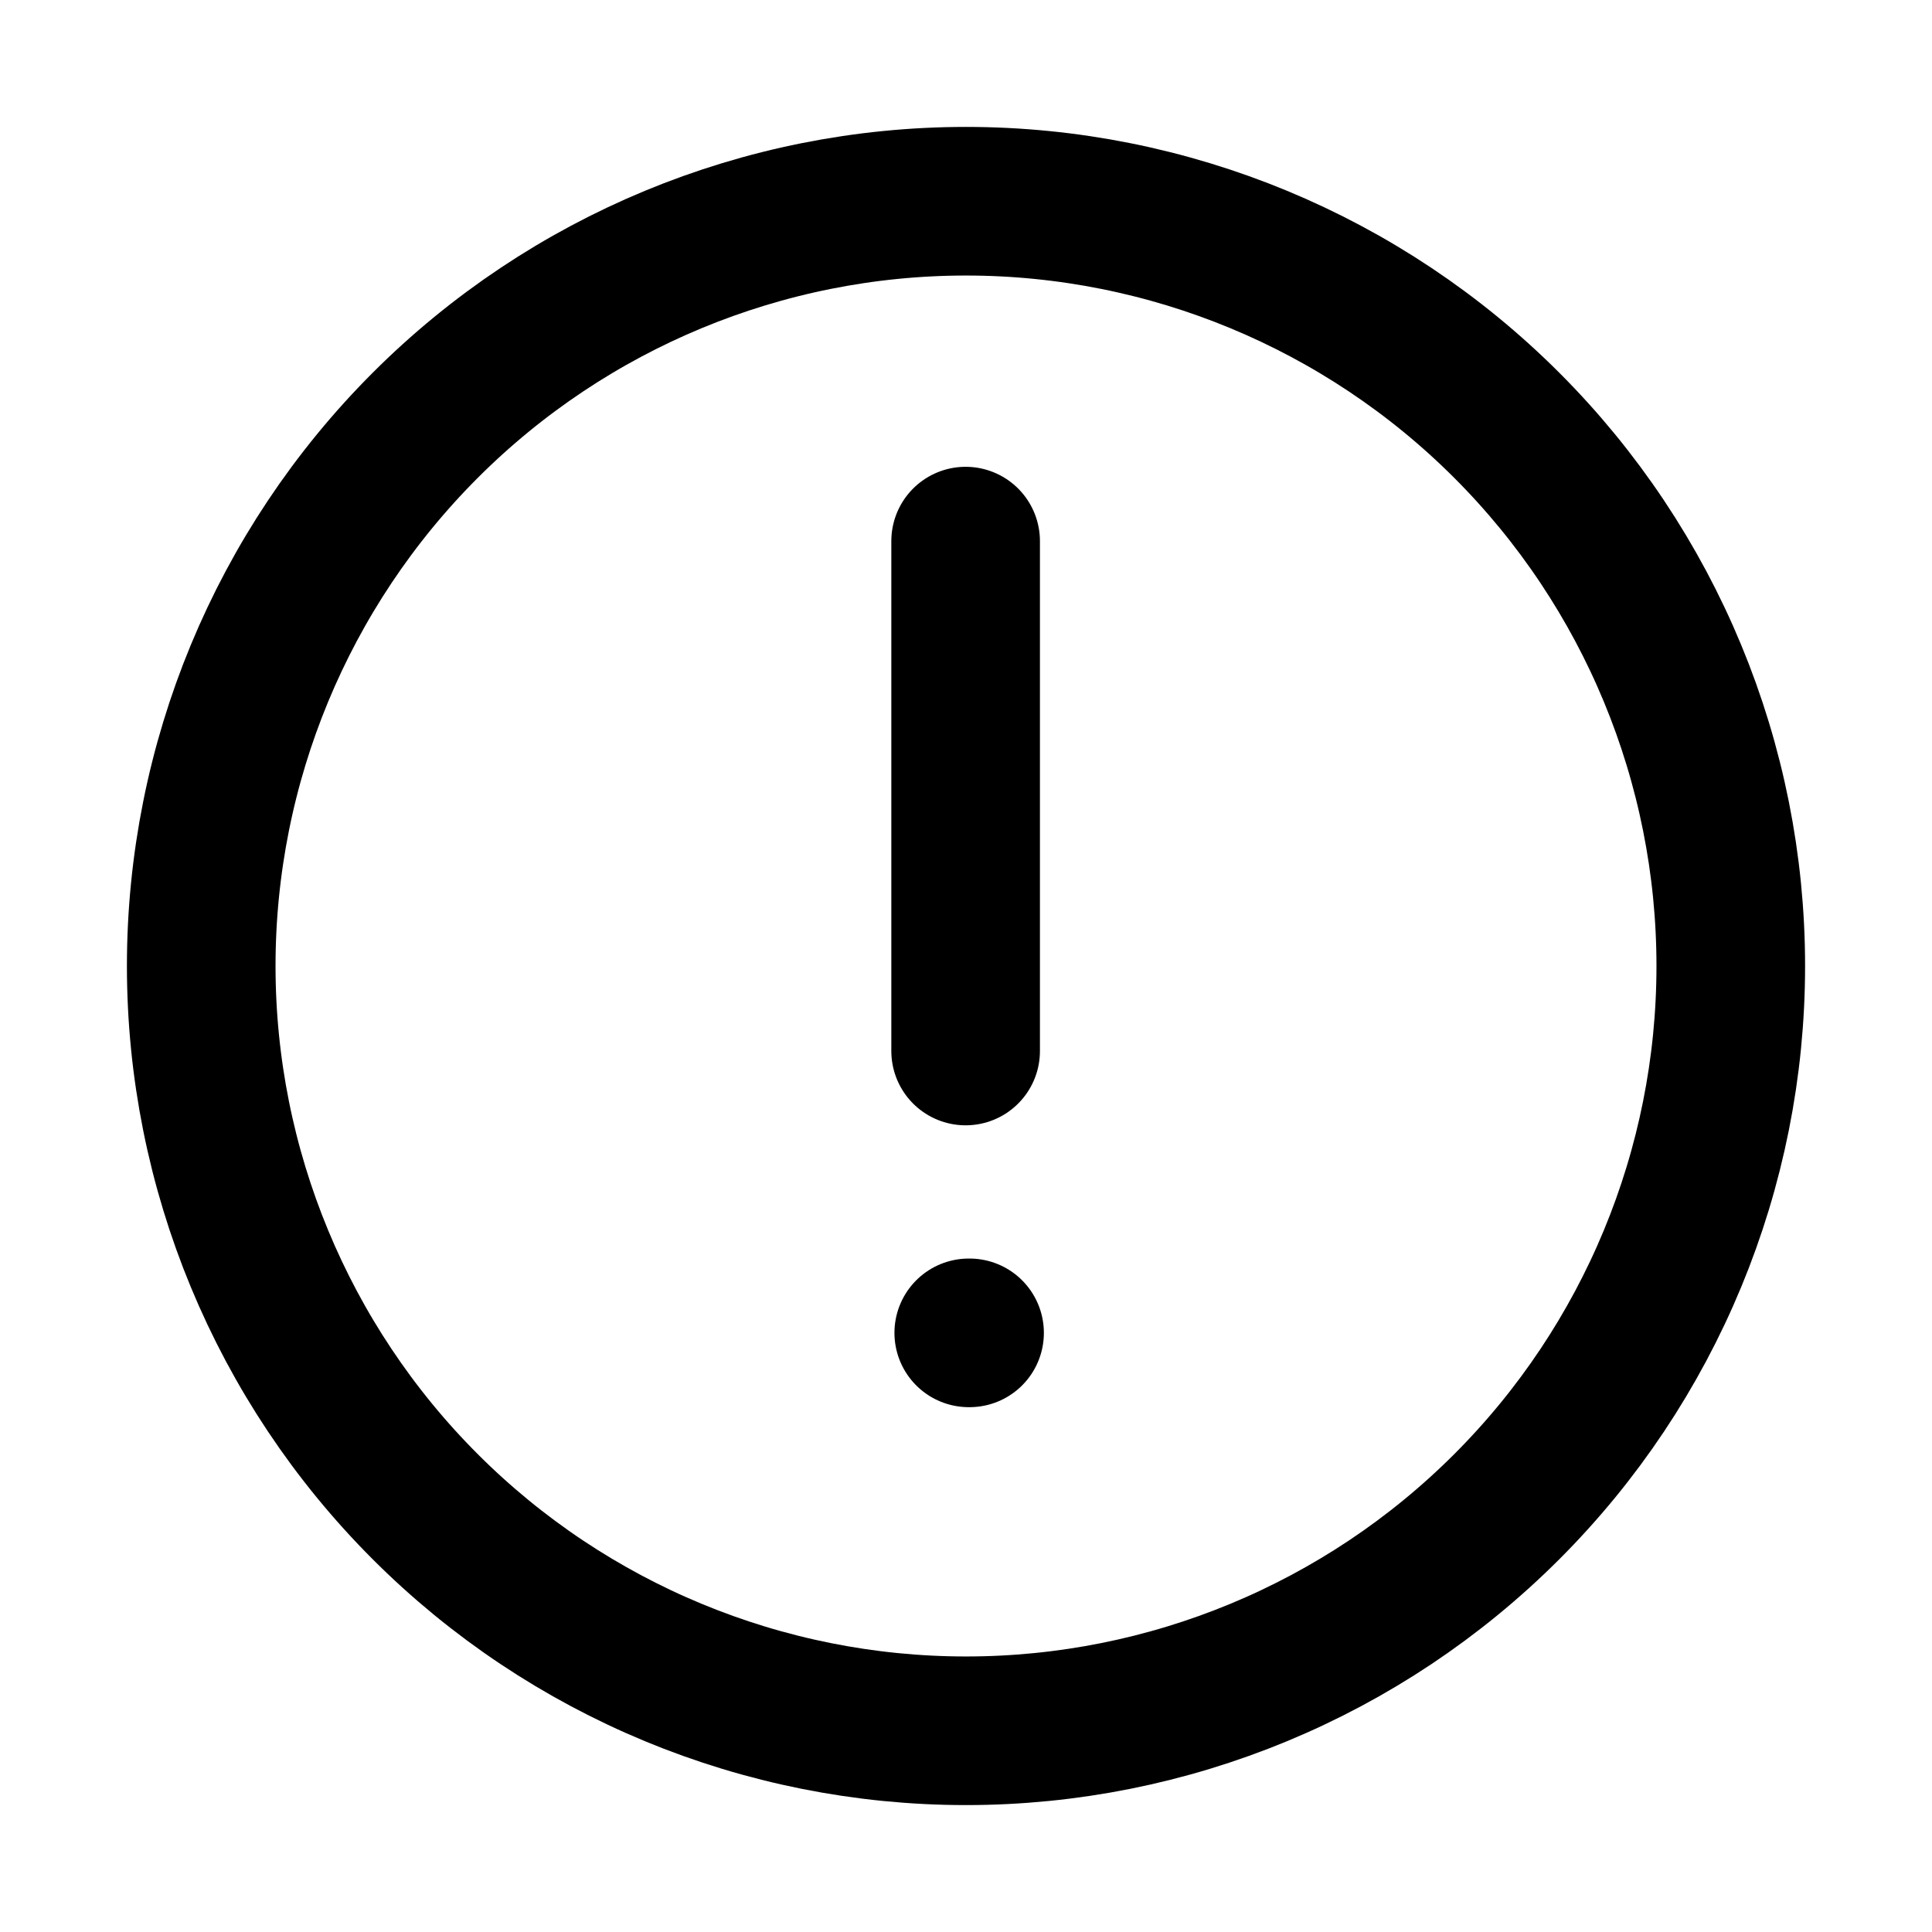
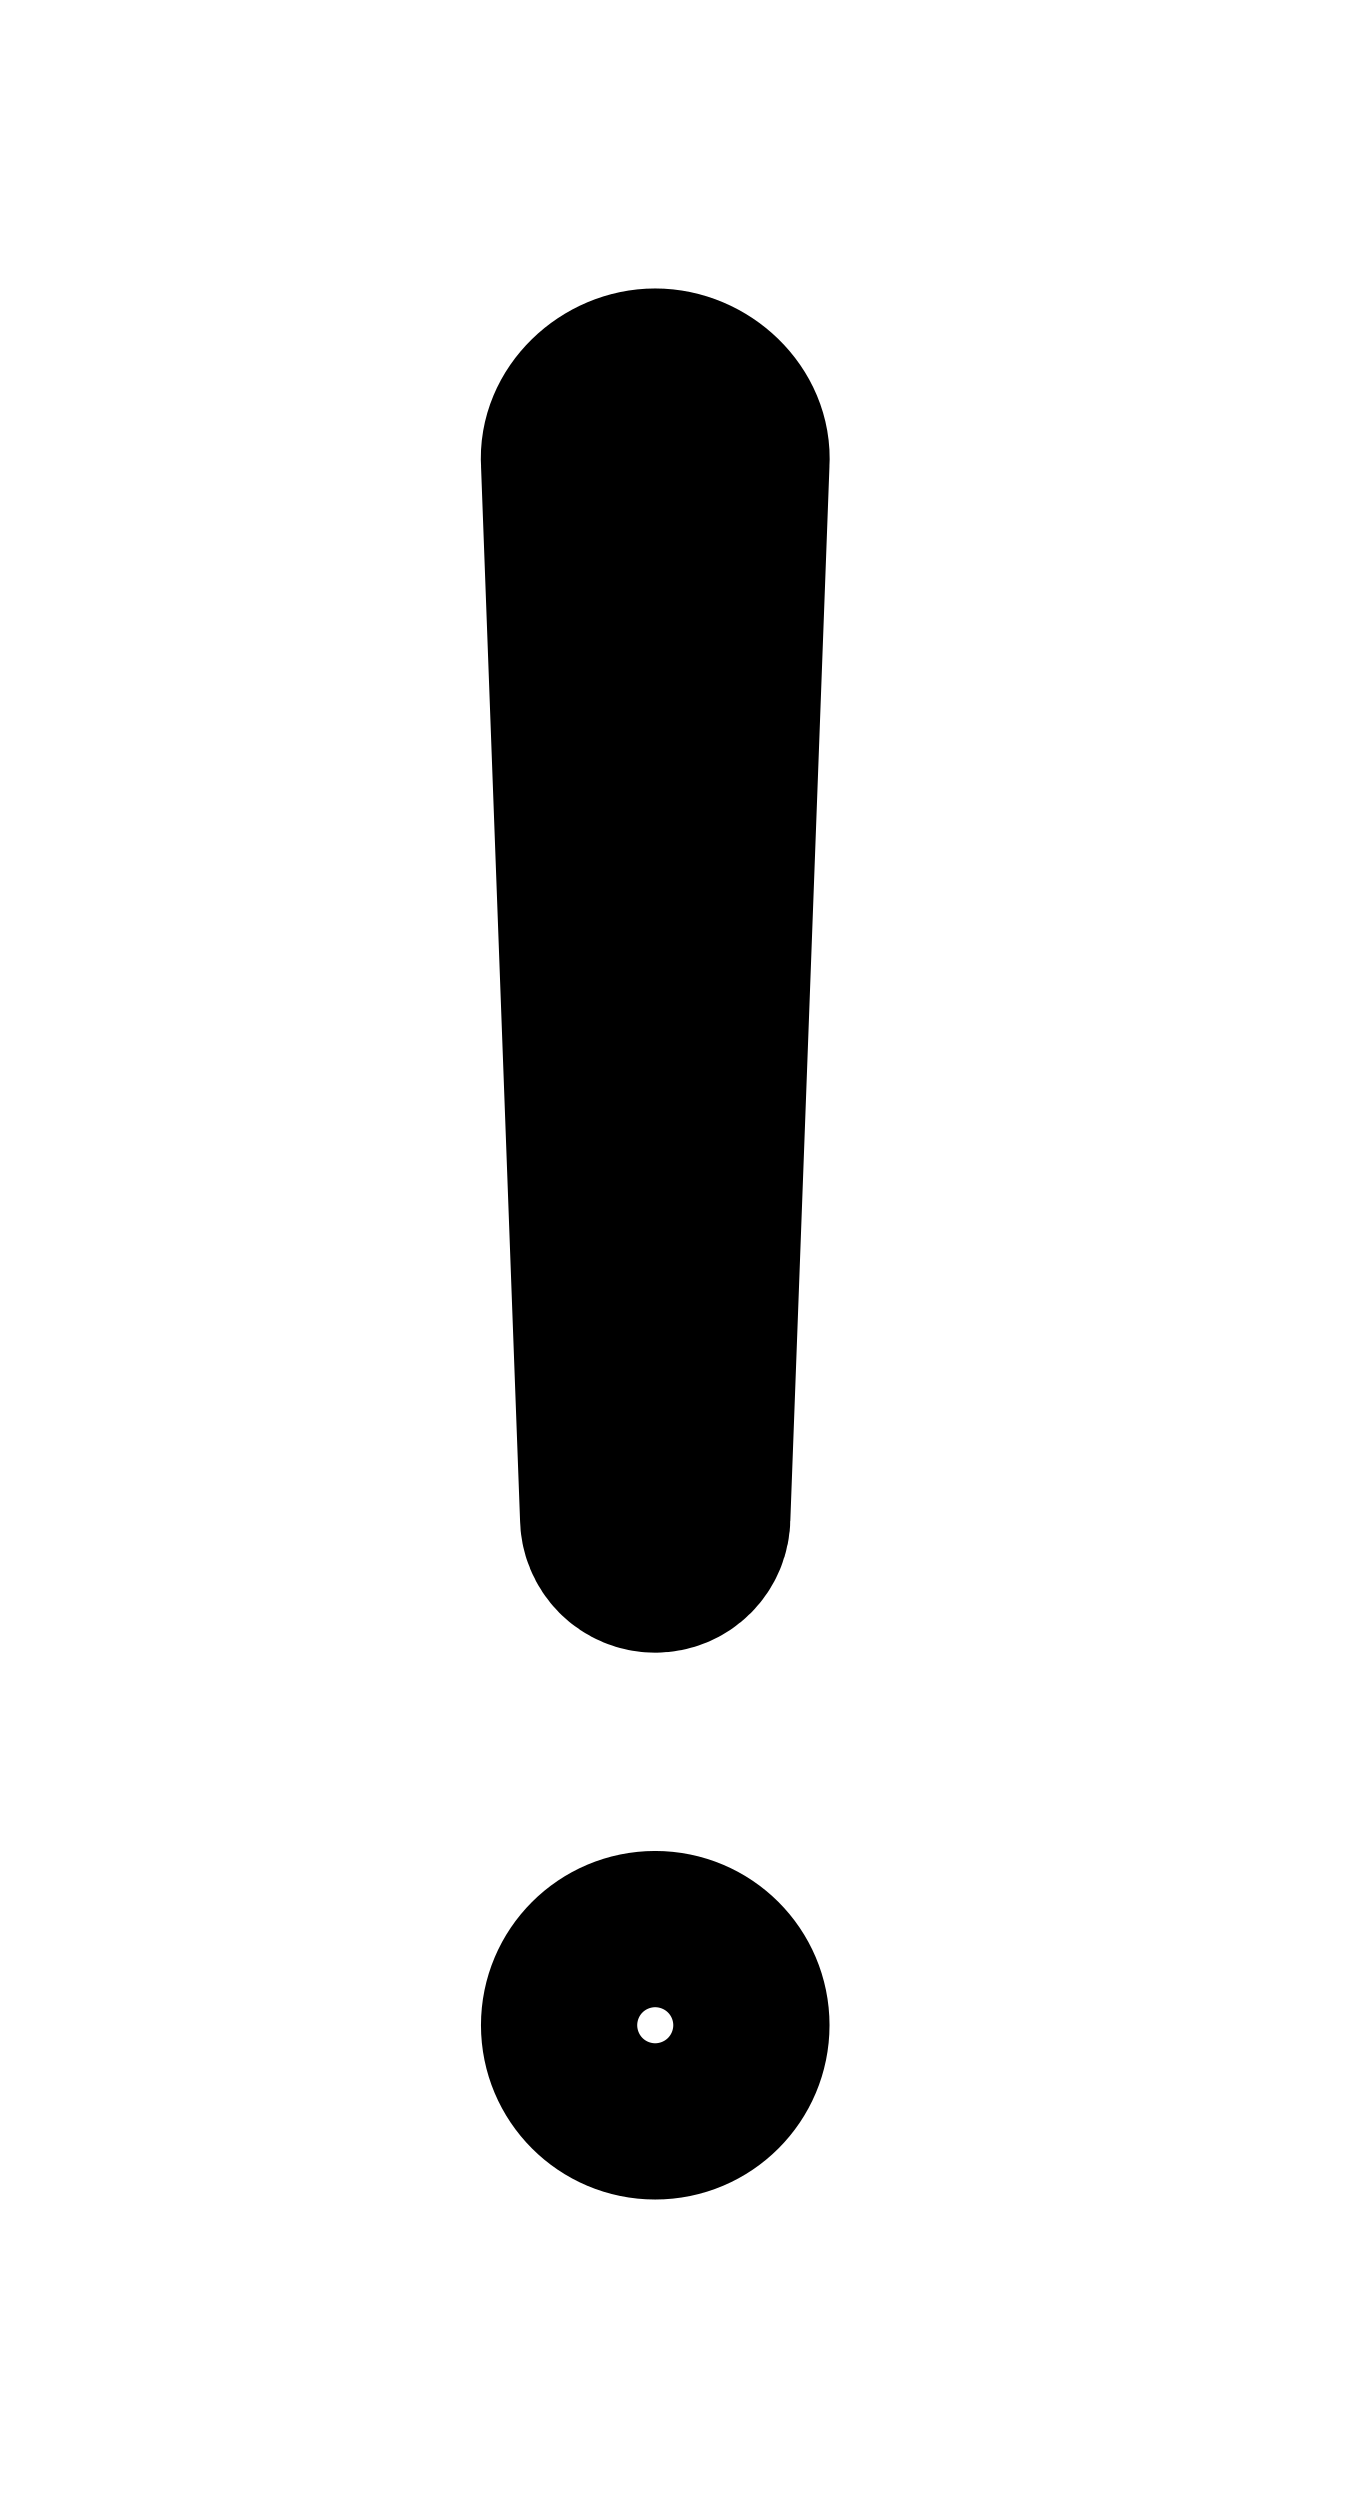
- <svg xmlns="http://www.w3.org/2000/svg" width="26" height="26" viewBox="0 0 26 26" fill="none">
-   <path d="M12.995 7.282V14.144M13 2.708C10.271 2.708 7.653 3.793 5.723 5.723C3.793 7.653 2.708 10.271 2.708 13C2.708 15.729 3.793 18.347 5.723 20.277C7.653 22.207 10.271 23.292 13 23.292C15.729 23.292 18.347 22.207 20.277 20.277C22.207 18.347 23.292 15.729 23.292 13C23.292 10.271 22.207 7.653 20.277 5.723C18.347 3.793 15.729 2.708 13 2.708Z" stroke="black" stroke-width="2" stroke-linecap="round" stroke-linejoin="round" />
-   <path d="M13.048 17.937H13.037" stroke="black" stroke-width="2" stroke-linecap="round" stroke-linejoin="round" />
+ <svg xmlns="http://www.w3.org/2000/svg" width="14" height="26" viewBox="0 0 14 26" fill="none">
+   <path d="M6.814 4C6.374 4 5.972 4.374 6.002 4.812L6.408 15.781C6.408 15.889 6.451 15.992 6.527 16.069C6.603 16.145 6.706 16.188 6.814 16.188C6.922 16.188 7.025 16.145 7.101 16.069C7.177 15.992 7.22 15.889 7.22 15.781L7.627 4.812C7.656 4.374 7.254 4 6.814 4Z" stroke="black" stroke-width="2" stroke-linecap="round" stroke-linejoin="round" />
+   <path d="M6.814 21.875C7.263 21.875 7.627 21.511 7.627 21.062C7.627 20.614 7.263 20.25 6.814 20.25C6.365 20.25 6.002 20.614 6.002 21.062C6.002 21.511 6.365 21.875 6.814 21.875Z" stroke="black" stroke-width="2" stroke-linecap="round" stroke-linejoin="round" />
</svg>
